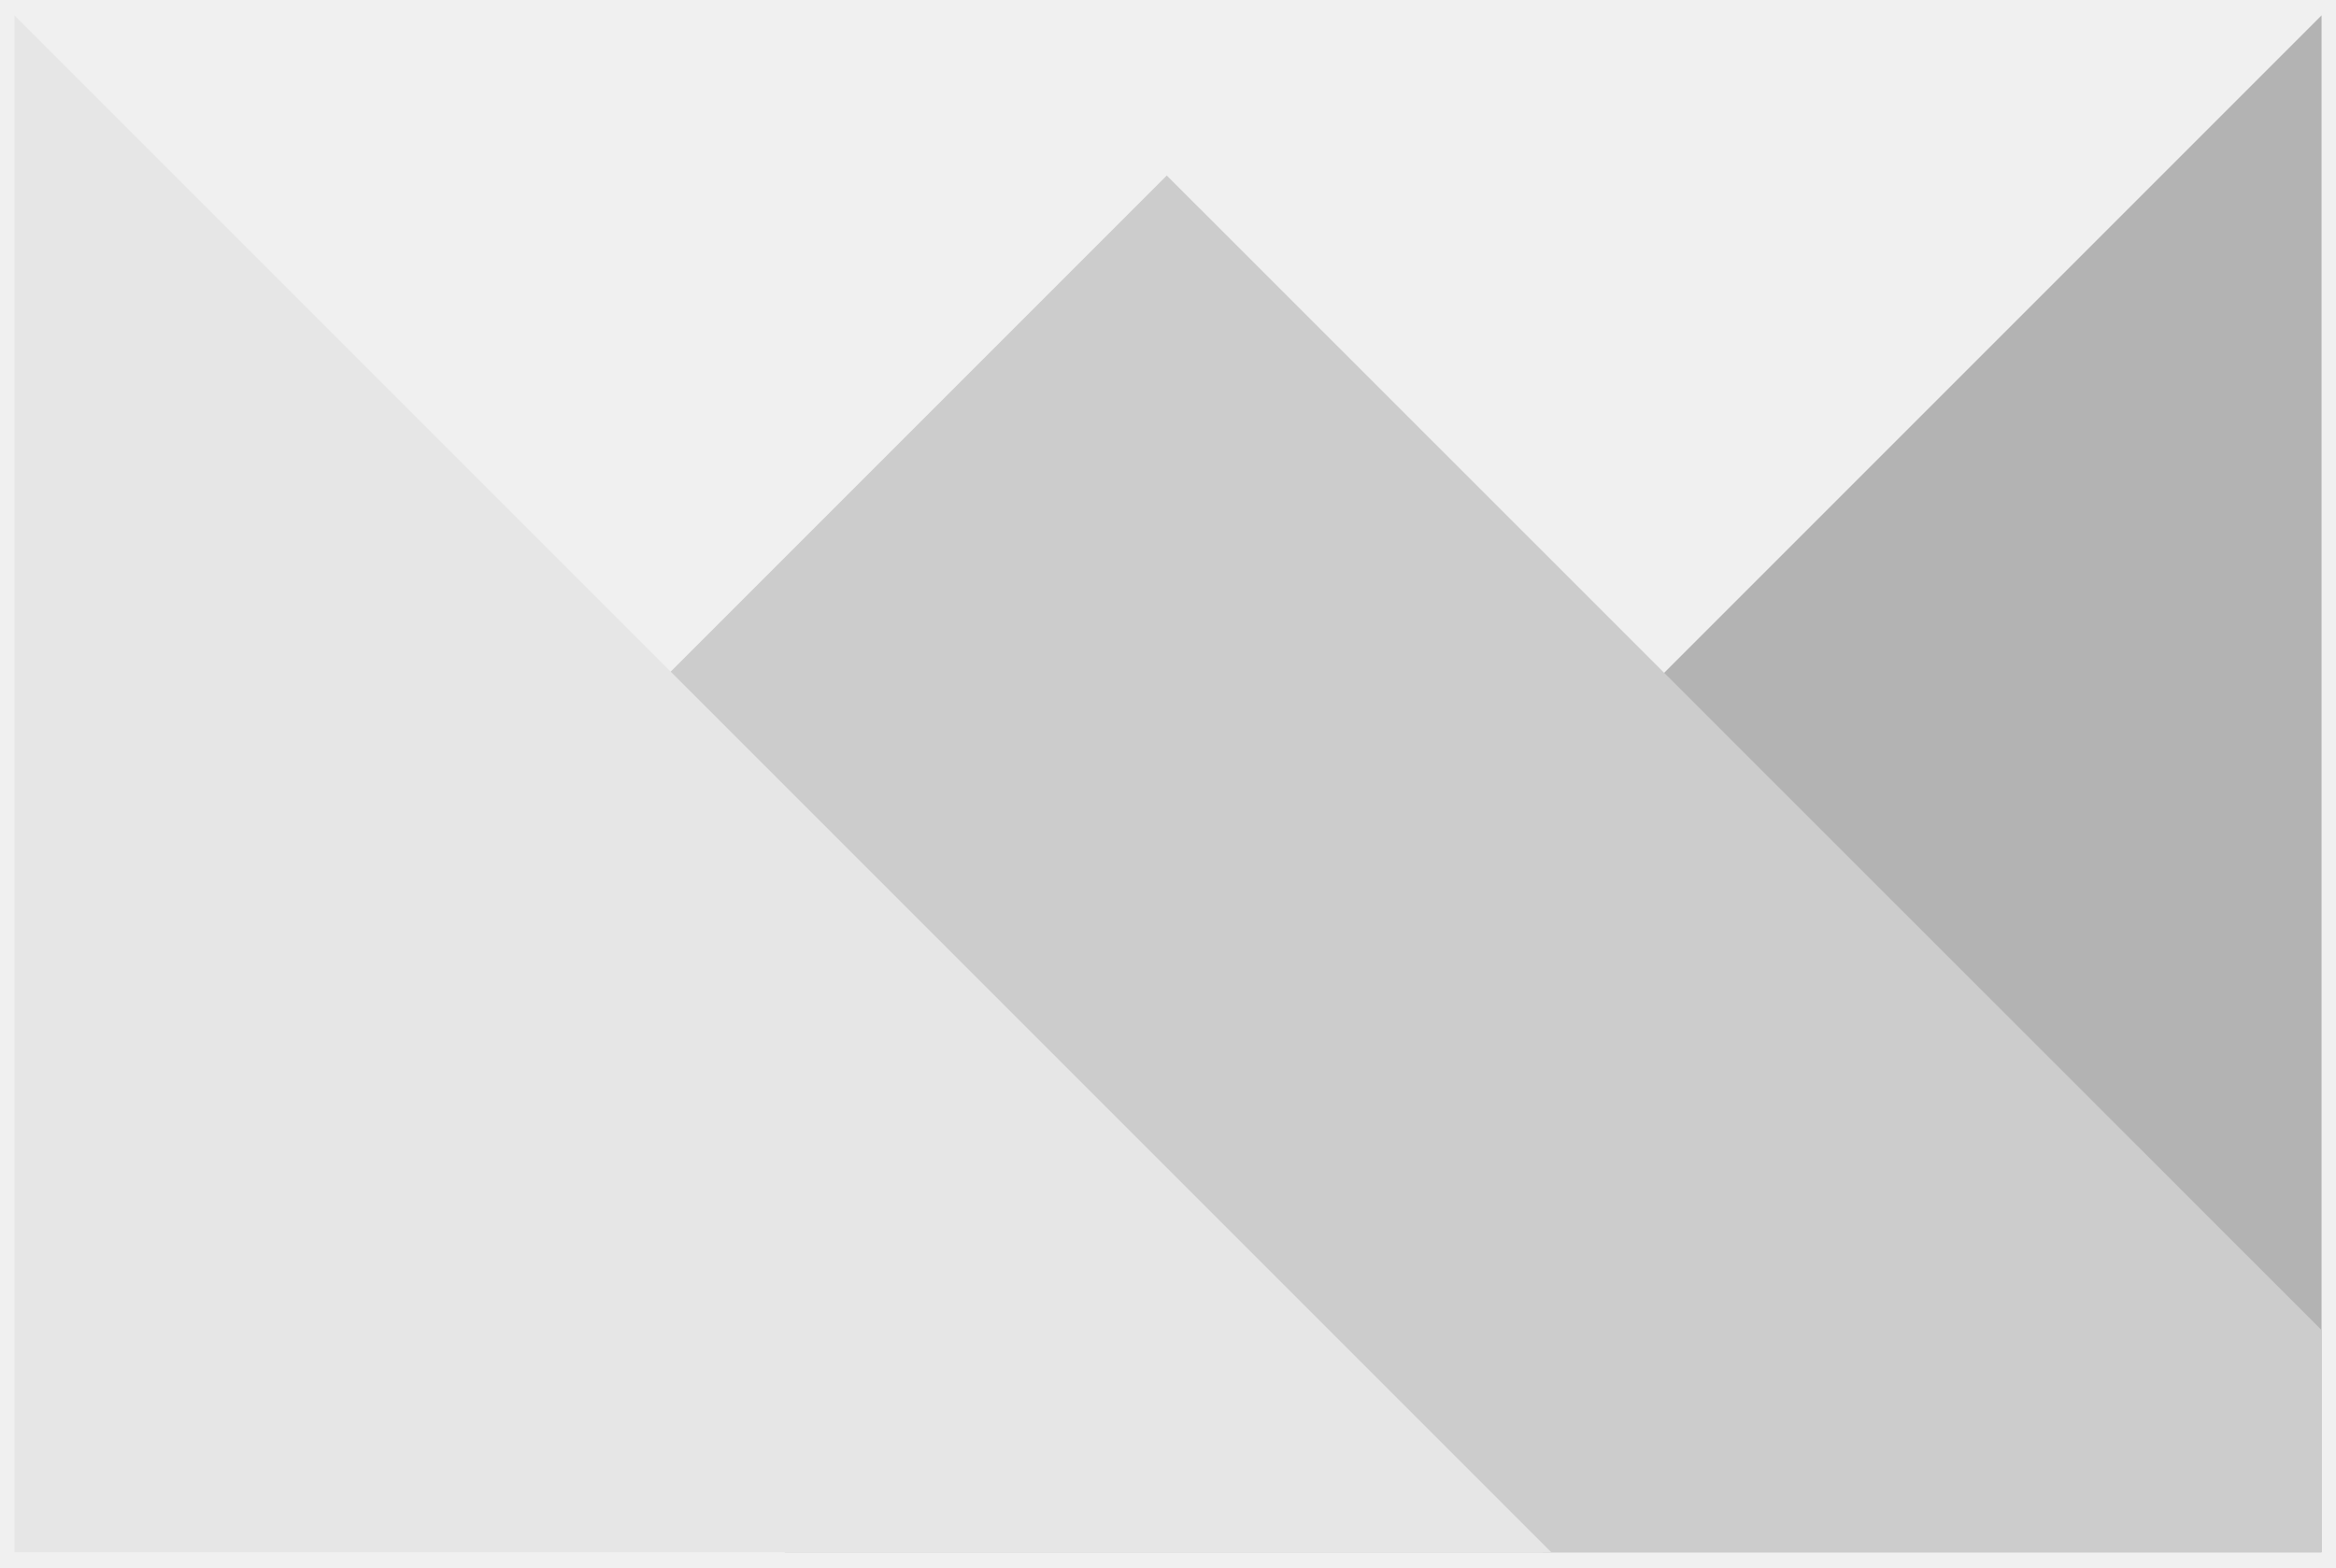
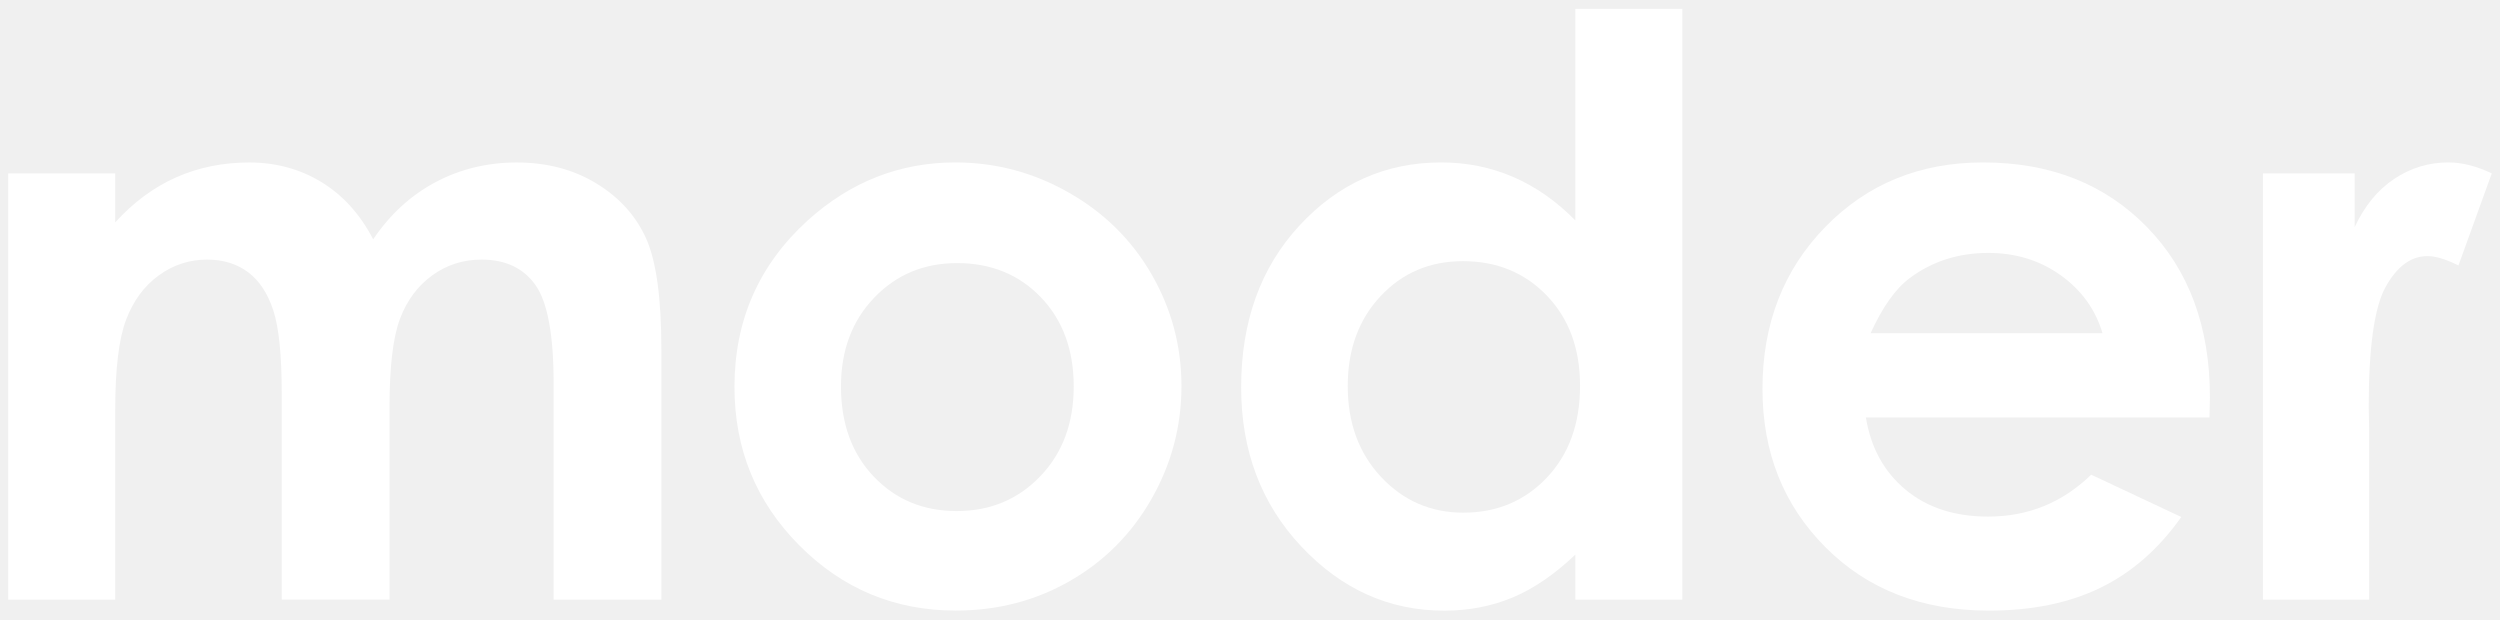
- <svg xmlns="http://www.w3.org/2000/svg" version="1.1" id="Layer_1" x="0px" y="0px" viewBox="0 0 76 51" style="enable-background:new 0 0 76 51;" xml:space="preserve">
+ <svg xmlns="http://www.w3.org/2000/svg" version="1.1" id="Layer_1" x="0px" y="0px" viewBox="0 0 565 140" style="enable-background:new 0 0 565 140;" xml:space="preserve">
  <style type="text/css">
- 	.st0{fill:#FFFFFF;}
- 	.st1{fill:#B3B3B3;}
- 	.st2{fill:#CCCCCC;}
- 	.st3{fill:#E6E6E6;}
- 	.st4{fill:#4D4D4D;}
- 	.st5{fill:#333333;}
- 	.st6{fill:#1A1A1A;}
+ 	.st0{fill:none;stroke:#000000;stroke-miterlimit:10;}
+ 	.st1{fill:#FFFFFF;}
+ 	.st2{fill:#3761A0;}
</style>
-   <rect x="904" y="1365" class="st0" width="33" height="34" />
-   <polygon class="st1" points="1112.43,499.5 558.93,1053 1112.43,1053 " />
-   <polygon class="st2" points="1112.43,972.96 696.6,557.13 515.87,737.87 832,1053 1112.43,1053 " />
-   <polygon class="st3" points="281.57,499.5 835.07,1053 281.57,1053 " />
-   <polygon class="st1" points="75.53,0.5 25.53,50.5 75.53,50.5 " />
-   <polygon class="st2" points="75.53,43.27 37.96,5.71 21.64,22.03 50.2,50.5 75.53,50.5 " />
-   <polygon class="st3" points="0.47,0.5 50.47,50.5 0.47,50.5 " />
-   <polygon class="st4" points="929.76,1375 916.76,1388 929.76,1388 " />
-   <polygon class="st5" points="929.76,1386.12 919.99,1376.35 915.75,1380.6 923.17,1388 929.76,1388 " />
-   <polygon class="st6" points="910.24,1375 923.24,1388 910.24,1388 " />
+   <g>
+     <line class="st0" x1="-2656.65" y1="-347" x2="-2656.65" y2="-190" />
+     <g>
+       <path d="M-2971.5-286.15h12.09v5.54c2.07-2.27,4.36-3.97,6.89-5.09c2.53-1.12,5.28-1.68,8.26-1.68c3.01,0,5.73,0.74,8.15,2.21    c2.42,1.48,4.37,3.63,5.85,6.46c1.92-2.83,4.28-4.99,7.07-6.46c2.79-1.48,5.84-2.21,9.15-2.21c3.43,0,6.44,0.8,9.04,2.39    c2.6,1.59,4.47,3.67,5.61,6.24s1.71,6.75,1.71,12.53v28.25h-12.18v-24.44c0-5.46-0.68-9.16-2.04-11.09    c-1.36-1.93-3.4-2.9-6.11-2.9c-2.07,0-3.92,0.59-5.56,1.77c-1.64,1.18-2.86,2.81-3.65,4.89c-0.8,2.08-1.2,5.42-1.2,10.03v21.74    h-12.18v-23.34c0-4.31-0.32-7.43-0.95-9.37c-0.64-1.93-1.59-3.37-2.86-4.32c-1.27-0.94-2.81-1.42-4.62-1.42    c-2.01,0-3.84,0.6-5.48,1.79c-1.64,1.2-2.87,2.87-3.68,5.03c-0.81,2.15-1.22,5.55-1.22,10.18v21.43h-12.09V-286.15z" />
+       <path d="M-2864.45-287.39c4.55,0,8.82,1.14,12.82,3.41c4,2.27,7.12,5.36,9.37,9.25c2.24,3.9,3.36,8.1,3.36,12.62    c0,4.55-1.13,8.8-3.39,12.75c-2.26,3.96-5.34,7.05-9.23,9.28c-3.9,2.23-8.19,3.34-12.89,3.34c-6.91,0-12.8-2.46-17.69-7.37    c-4.89-4.92-7.33-10.89-7.33-17.91c0-7.53,2.76-13.8,8.28-18.82C-2876.3-285.21-2870.74-287.39-2864.45-287.39z M-2864.25-276.01    c-3.76,0-6.88,1.31-9.38,3.92c-2.5,2.61-3.75,5.96-3.75,10.03c0,4.19,1.23,7.59,3.7,10.18c2.47,2.6,5.6,3.9,9.38,3.9    c3.78,0,6.93-1.31,9.45-3.94c2.51-2.63,3.77-6.01,3.77-10.14c0-4.13-1.23-7.49-3.7-10.07    C-2857.25-274.72-2860.41-276.01-2864.25-276.01z" />
+       <path d="M-2794.38-304.75h12.09v66.77h-12.09v-5.09c-2.36,2.24-4.73,3.86-7.1,4.85c-2.37,0.99-4.95,1.48-7.72,1.48    c-6.22,0-11.6-2.41-16.14-7.24c-4.54-4.83-6.81-10.83-6.81-18c0-7.44,2.2-13.53,6.59-18.29c4.39-4.75,9.73-7.13,16.01-7.13    c2.89,0,5.6,0.55,8.14,1.64c2.54,1.09,4.88,2.73,7.03,4.92V-304.75z M-2807.09-276.23c-3.74,0-6.84,1.32-9.31,3.96    c-2.47,2.64-3.71,6.03-3.71,10.16c0,4.16,1.26,7.59,3.77,10.27c2.52,2.69,5.61,4.03,9.29,4.03c3.8,0,6.94-1.32,9.44-3.96    c2.5-2.64,3.75-6.1,3.75-10.38c0-4.19-1.25-7.59-3.75-10.18C-2800.1-274.93-2803.26-276.23-2807.09-276.23z" />
+       <path d="M-2722.71-258.57h-38.83c0.56,3.43,2.06,6.15,4.49,8.17c2.44,2.02,5.54,3.03,9.32,3.03c4.52,0,8.4-1.58,11.65-4.74    l10.18,4.78c-2.54,3.6-5.58,6.27-9.12,7.99c-3.54,1.73-7.75,2.59-12.62,2.59c-7.56,0-13.71-2.38-18.46-7.15    c-4.75-4.77-7.13-10.74-7.13-17.91c0-7.35,2.37-13.45,7.11-18.31c4.74-4.86,10.68-7.28,17.82-7.28c7.59,0,13.76,2.43,18.51,7.28    c4.75,4.86,7.13,11.27,7.13,19.24L-2722.71-258.57z M-2734.8-268.09c-0.8-2.69-2.37-4.87-4.72-6.55    c-2.35-1.68-5.08-2.52-8.18-2.52c-3.37,0-6.33,0.94-8.87,2.83c-1.6,1.18-3.08,3.26-4.44,6.24H-2734.8z" />
+       <path d="M-2716.67-286.15h10.36v6.07c1.12-2.39,2.61-4.21,4.47-5.45c1.86-1.24,3.9-1.86,6.11-1.86c1.56,0,3.2,0.41,4.92,1.24    l-3.76,10.41c-1.42-0.71-2.58-1.06-3.5-1.06c-1.86,0-3.43,1.15-4.72,3.45c-1.28,2.3-1.93,6.82-1.93,13.55l0.04,2.35v19.48h-12    V-286.15z" />
+     </g>
+     <g>
+       <path d="M-2610.61-305.15h4.19v5.62c1.46-2.07,2.95-3.59,4.49-4.54c2.12-1.28,4.34-1.91,6.67-1.91c1.58,0,3.07,0.31,4.49,0.93    c1.42,0.62,2.57,1.44,3.47,2.47c0.9,1.03,1.68,2.5,2.33,4.41c1.39-2.55,3.13-4.49,5.22-5.81c2.09-1.32,4.33-1.99,6.74-1.99    c2.25,0,4.23,0.57,5.95,1.7c1.72,1.14,3,2.72,3.83,4.75c0.83,2.03,1.25,5.08,1.25,9.15v17.76h-4.27v-17.76    c0-3.49-0.25-5.88-0.74-7.19c-0.5-1.3-1.35-2.36-2.55-3.15c-1.2-0.8-2.64-1.2-4.3-1.2c-2.03,0-3.88,0.6-5.56,1.79    c-1.68,1.2-2.91,2.79-3.68,4.78c-0.77,1.99-1.16,5.32-1.16,9.98v12.73h-4.19v-16.65c0-3.93-0.24-6.59-0.73-8    c-0.49-1.4-1.34-2.53-2.56-3.38s-2.66-1.27-4.33-1.27c-1.93,0-3.74,0.58-5.42,1.75c-1.68,1.17-2.93,2.74-3.74,4.71    c-0.81,1.97-1.21,4.99-1.21,9.06v13.78h-4.19V-305.15z" />
+       <path d="M-2526.39-283.42l3.53,1.85c-1.16,2.27-2.49,4.11-4.01,5.5c-1.52,1.4-3.22,2.46-5.12,3.18c-1.89,0.73-4.04,1.09-6.43,1.09    c-5.31,0-9.45-1.74-12.45-5.22c-2.99-3.48-4.49-7.41-4.49-11.79c0-4.12,1.27-7.8,3.8-11.03c3.21-4.1,7.51-6.16,12.89-6.16    c5.55,0,9.97,2.1,13.28,6.31c2.35,2.97,3.55,6.68,3.59,11.12h-29.26c0.08,3.78,1.29,6.87,3.62,9.29c2.33,2.42,5.22,3.62,8.65,3.62    c1.66,0,3.27-0.29,4.83-0.86c1.57-0.58,2.9-1.34,4-2.29C-2528.86-279.76-2527.67-281.29-2526.39-283.42z M-2526.39-292.18    c-0.56-2.23-1.37-4.02-2.44-5.35c-1.07-1.33-2.48-2.41-4.23-3.23c-1.76-0.82-3.6-1.23-5.54-1.23c-3.19,0-5.94,1.03-8.23,3.08    c-1.68,1.49-2.94,3.74-3.8,6.73H-2526.39z" />
+       <path d="M-2482.14-317.7v45.08h-4.12v-5.59c-1.75,2.13-3.72,3.74-5.9,4.81c-2.18,1.08-4.57,1.61-7.16,1.61    c-4.6,0-8.53-1.67-11.79-5.01c-3.26-3.34-4.89-7.4-4.89-12.18c0-4.68,1.64-8.69,4.93-12.02c3.29-3.33,7.24-4.99,11.87-4.99    c2.67,0,5.09,0.57,7.25,1.7c2.16,1.14,4.06,2.84,5.69,5.11v-18.53H-2482.14z M-2498.86-301.95c-2.33,0-4.48,0.57-6.45,1.72    c-1.97,1.14-3.54,2.75-4.7,4.82c-1.16,2.07-1.75,4.26-1.75,6.57c0,2.29,0.59,4.48,1.76,6.57c1.18,2.09,2.75,3.72,4.73,4.88    c1.98,1.16,4.11,1.75,6.37,1.75c2.29,0,4.46-0.58,6.51-1.73c2.05-1.15,3.63-2.72,4.73-4.69c1.1-1.97,1.66-4.19,1.66-6.66    c0-3.76-1.24-6.91-3.72-9.43C-2492.19-300.69-2495.24-301.95-2498.86-301.95z" />
+       <path d="M-2471.83-318.54c0.95,0,1.77,0.34,2.44,1.02c0.67,0.68,1.01,1.49,1.01,2.45c0,0.94-0.34,1.74-1.01,2.42    c-0.67,0.68-1.49,1.02-2.44,1.02c-0.93,0-1.74-0.34-2.41-1.02c-0.67-0.68-1.01-1.48-1.01-2.42c0-0.96,0.34-1.77,1.01-2.45    C-2473.56-318.2-2472.76-318.54-2471.83-318.54z M-2473.9-305.15h4.19v32.52h-4.19V-305.15z" />
+       <path d="M-2429.23-305.15v32.52h-4.13v-5.59c-1.75,2.13-3.72,3.74-5.9,4.81c-2.18,1.08-4.57,1.61-7.16,1.61    c-4.6,0-8.53-1.67-11.79-5.01c-3.26-3.34-4.89-7.4-4.89-12.18c0-4.68,1.64-8.69,4.93-12.02c3.29-3.33,7.24-4.99,11.87-4.99    c2.67,0,5.09,0.57,7.25,1.7c2.16,1.14,4.06,2.84,5.69,5.11v-5.98H-2429.23z M-2445.95-301.95c-2.33,0-4.48,0.57-6.45,1.72    c-1.97,1.14-3.54,2.75-4.7,4.82c-1.17,2.07-1.75,4.26-1.75,6.57c0,2.29,0.59,4.48,1.76,6.57c1.17,2.09,2.75,3.72,4.73,4.88    c1.98,1.16,4.11,1.75,6.38,1.75c2.29,0,4.46-0.58,6.51-1.73c2.05-1.15,3.63-2.72,4.73-4.69c1.1-1.97,1.66-4.19,1.66-6.66    c0-3.76-1.24-6.91-3.72-9.43C-2439.28-300.69-2442.33-301.95-2445.95-301.95z" />
+       <path d="M-2578.18-258.43v32.52h-4.13v-5.59c-1.75,2.13-3.72,3.74-5.9,4.81c-2.18,1.08-4.57,1.61-7.16,1.61    c-4.6,0-8.53-1.67-11.79-5.01c-3.26-3.34-4.89-7.4-4.89-12.18c0-4.68,1.64-8.69,4.93-12.02c3.29-3.33,7.24-4.99,11.87-4.99    c2.67,0,5.09,0.57,7.25,1.7c2.16,1.14,4.06,2.84,5.69,5.11v-5.98H-2578.18z M-2594.9-255.23c-2.33,0-4.48,0.57-6.45,1.72    c-1.97,1.14-3.54,2.75-4.7,4.82c-1.17,2.07-1.75,4.26-1.75,6.57c0,2.29,0.59,4.48,1.76,6.57c1.17,2.09,2.75,3.72,4.73,4.88    c1.98,1.16,4.11,1.75,6.38,1.75c2.29,0,4.46-0.58,6.51-1.73c2.05-1.15,3.63-2.72,4.73-4.69c1.1-1.97,1.66-4.19,1.66-6.66    c0-3.76-1.24-6.91-3.72-9.43C-2588.23-253.97-2591.28-255.23-2594.9-255.23z" />
+       <path d="M-2541.34-258.43h4.18v25.92c0,4.56-0.4,7.9-1.2,10.01c-1.1,2.99-3,5.29-5.71,6.91c-2.71,1.61-5.97,2.42-9.77,2.42    c-2.79,0-5.3-0.4-7.52-1.18c-2.22-0.79-4.03-1.85-5.43-3.18c-1.39-1.33-2.68-3.27-3.86-5.83h4.54c1.24,2.15,2.83,3.75,4.79,4.78    c1.96,1.04,4.38,1.55,7.27,1.55c2.85,0,5.26-0.53,7.23-1.59c1.97-1.06,3.37-2.4,4.21-4.01c0.84-1.61,1.26-4.21,1.26-7.79v-1.67    c-1.58,1.99-3.5,3.52-5.77,4.59c-2.27,1.07-4.69,1.6-7.24,1.6c-2.99,0-5.8-0.74-8.44-2.23c-2.63-1.48-4.67-3.48-6.1-5.99    c-1.44-2.51-2.15-5.27-2.15-8.28c0-3.01,0.75-5.81,2.24-8.41c1.5-2.6,3.57-4.66,6.21-6.17c2.64-1.51,5.43-2.27,8.36-2.27    c2.43,0,4.7,0.5,6.81,1.51c2.1,1.01,4.13,2.67,6.09,4.98V-258.43z M-2553.68-255.23c-2.37,0-4.57,0.57-6.61,1.72    c-2.03,1.15-3.63,2.73-4.78,4.75c-1.16,2.02-1.73,4.21-1.73,6.56c0,3.57,1.2,6.52,3.59,8.85c2.39,2.33,5.49,3.5,9.3,3.5    c3.84,0,6.94-1.16,9.28-3.47c2.34-2.31,3.51-5.35,3.51-9.12c0-2.45-0.54-4.64-1.61-6.56c-1.07-1.92-2.6-3.44-4.57-4.56    C-2549.29-254.67-2551.41-255.23-2553.68-255.23z" />
+       <path d="M-2501.42-236.7l3.53,1.85c-1.16,2.27-2.49,4.11-4.01,5.5c-1.52,1.39-3.22,2.46-5.12,3.18c-1.89,0.73-4.04,1.09-6.43,1.09    c-5.31,0-9.45-1.74-12.45-5.22c-2.99-3.48-4.49-7.41-4.49-11.79c0-4.12,1.27-7.8,3.8-11.03c3.21-4.1,7.51-6.16,12.9-6.16    c5.54,0,9.97,2.1,13.28,6.31c2.35,2.97,3.55,6.68,3.59,11.12h-29.26c0.08,3.78,1.29,6.87,3.62,9.29c2.33,2.42,5.22,3.62,8.65,3.62    c1.66,0,3.27-0.29,4.83-0.86c1.57-0.58,2.9-1.34,4-2.29C-2503.88-233.04-2502.7-234.58-2501.42-236.7z M-2501.42-245.46    c-0.56-2.23-1.37-4.02-2.44-5.35c-1.07-1.33-2.48-2.41-4.24-3.23c-1.76-0.82-3.6-1.23-5.54-1.23c-3.19,0-5.94,1.03-8.23,3.08    c-1.68,1.49-2.94,3.74-3.8,6.73H-2501.42z" />
+       <path d="M-2489.63-258.43h4.19v5.83c1.67-2.23,3.53-3.9,5.56-5.01c2.03-1.11,4.24-1.66,6.64-1.66c2.43,0,4.59,0.62,6.47,1.85    c1.88,1.24,3.27,2.9,4.17,4.99c0.9,2.09,1.35,5.35,1.35,9.77v16.74h-4.19v-15.51c0-3.75-0.16-6.25-0.47-7.5    c-0.48-2.15-1.42-3.77-2.79-4.86c-1.38-1.09-3.17-1.63-5.38-1.63c-2.53,0-4.8,0.84-6.8,2.51c-2,1.67-3.32,3.75-3.96,6.22    c-0.4,1.61-0.6,4.56-0.6,8.85v11.93h-4.19V-258.43z" />
+       <path d="M-2421.34-251.67l-3.32,2.06c-2.87-3.81-6.78-5.71-11.73-5.71c-3.96,0-7.25,1.27-9.87,3.82    c-2.62,2.55-3.93,5.64-3.93,9.28c0,2.37,0.6,4.6,1.81,6.69c1.2,2.09,2.86,3.71,4.96,4.87c2.1,1.15,4.45,1.73,7.06,1.73    c4.78,0,8.68-1.9,11.7-5.71l3.32,2.18c-1.55,2.34-3.64,4.16-6.26,5.45s-5.6,1.94-8.95,1.94c-5.14,0-9.41-1.63-12.79-4.9    c-3.39-3.27-5.08-7.24-5.08-11.93c0-3.15,0.79-6.07,2.38-8.77c1.58-2.7,3.76-4.81,6.53-6.32c2.77-1.51,5.87-2.27,9.3-2.27    c2.15,0,4.23,0.33,6.23,0.99c2,0.66,3.7,1.51,5.1,2.57C-2423.5-254.65-2422.32-253.31-2421.34-251.67z" />
+       <path d="M-2417.41-258.43h4.42l11.18,25.04l10.85-25.04h4.45l-19.4,44.42h-4.42l6.26-14.36L-2417.41-258.43z" />
+     </g>
+   </g>
+   <g>
+     <path d="M-2572.59,236.52h38.03v17.42c6.5-7.15,13.73-12.49,21.68-16.02c7.95-3.53,16.61-5.29,26-5.29   c9.48,0,18.03,2.32,25.65,6.97c7.62,4.64,13.76,11.42,18.4,20.34c6.04-8.92,13.45-15.7,22.24-20.34   c8.78-4.64,18.38-6.97,28.79-6.97c10.78,0,20.26,2.51,28.44,7.52c8.18,5.02,14.06,11.56,17.64,19.64   c3.58,8.08,5.37,21.23,5.37,39.43v88.89h-38.31v-76.91c0-17.18-2.14-28.82-6.41-34.9c-4.27-6.08-10.68-9.13-19.23-9.13   c-6.5,0-12.33,1.86-17.49,5.57c-5.15,3.72-8.99,8.85-11.49,15.39c-2.51,6.55-3.76,17.07-3.76,31.56v68.41h-38.31v-73.42   c0-13.56-1-23.38-3-29.47c-2-6.08-5.01-10.61-9.01-13.58c-4-2.97-8.84-4.46-14.52-4.46c-6.33,0-12.08,1.88-17.25,5.64   c-5.17,3.76-9.03,9.03-11.59,15.81c-2.56,6.78-3.84,17.46-3.84,32.04v67.43h-38.03V236.52z" />
+     <path d="M-2235.77,232.61c14.3,0,27.75,3.58,40.33,10.73c12.59,7.15,22.41,16.86,29.47,29.12c7.06,12.26,10.59,25.5,10.59,39.71   c0,14.3-3.55,27.68-10.66,40.12c-7.1,12.45-16.79,22.18-29.05,29.19c-12.26,7.01-25.78,10.52-40.55,10.52   c-21.73,0-40.29-7.73-55.66-23.2c-15.37-15.46-23.06-34.25-23.06-56.36c0-23.69,8.68-43.42,26.05-59.21   C-2273.07,239.49-2255.56,232.61-2235.77,232.61z M-2235.15,268.42c-11.82,0-21.66,4.11-29.52,12.33   c-7.86,8.22-11.79,18.74-11.79,31.56c0,13.19,3.88,23.87,11.65,32.04c7.77,8.17,17.61,12.26,29.52,12.26   c11.91,0,21.82-4.13,29.72-12.4c7.91-8.27,11.86-18.9,11.86-31.9c0-13-3.88-23.57-11.65-31.7   C-2213.12,272.48-2223.05,268.42-2235.15,268.42z" />
+     <path d="M-2015.29,178h38.03v210.1h-38.03v-16.02c-7.43,7.06-14.87,12.14-22.34,15.26c-7.47,3.11-15.56,4.67-24.28,4.67   c-19.58,0-36.51-7.59-50.8-22.78c-14.29-15.19-21.43-34.06-21.43-56.64c0-23.4,6.91-42.58,20.73-57.54   c13.82-14.95,30.61-22.43,50.38-22.43c9.09,0,17.62,1.72,25.6,5.15c7.98,3.44,15.35,8.59,22.13,15.46V178z M-2055.28,267.72   c-11.76,0-21.52,4.16-29.3,12.47c-7.78,8.31-11.66,18.97-11.66,31.97c0,13.1,3.95,23.87,11.87,32.32   c7.92,8.45,17.66,12.68,29.23,12.68c11.94,0,21.85-4.16,29.71-12.47c7.87-8.31,11.8-19.2,11.8-32.67c0-13.19-3.94-23.87-11.8-32.04   C-2033.29,271.81-2043.24,267.72-2055.28,267.72z" />
+     <path d="M-1789.79,323.31h-122.19c1.76,10.78,6.48,19.34,14.14,25.71c7.66,6.36,17.44,9.54,29.33,9.54   c14.21,0,26.42-4.97,36.64-14.91l32.04,15.05c-7.99,11.33-17.55,19.72-28.7,25.15c-11.14,5.43-24.38,8.15-39.71,8.15   c-23.78,0-43.15-7.5-58.1-22.5c-14.96-15-22.43-33.79-22.43-56.36c0-23.13,7.45-42.33,22.36-57.61   c14.91-15.28,33.6-22.92,56.08-22.92c23.87,0,43.28,7.64,58.24,22.92c14.95,15.28,22.43,35.46,22.43,60.54L-1789.79,323.31z    M-1827.83,293.36c-2.51-8.45-7.47-15.32-14.86-20.62c-7.4-5.29-15.98-7.94-25.75-7.94c-10.61,0-19.91,2.97-27.91,8.92   c-5.02,3.72-9.68,10.26-13.96,19.64H-1827.83z" />
+     <path d="M-1770.78,236.52h32.6v19.09c3.53-7.52,8.22-13.24,14.07-17.14c5.85-3.9,12.26-5.85,19.23-5.85c4.92,0,10.08,1.3,15.46,3.9   l-11.84,32.74c-4.46-2.23-8.13-3.34-11.01-3.34c-5.85,0-10.8,3.62-14.84,10.87c-4.04,7.25-6.06,21.46-6.06,42.63l0.14,7.38v61.3   h-37.76V236.52z" />
+   </g>
+   <g>
+     <path class="st1" d="M1.86,39.19h24.17v11.07c4.13-4.54,8.73-7.94,13.78-10.18c5.05-2.24,10.56-3.36,16.53-3.36   c6.02,0,11.46,1.48,16.3,4.43c4.84,2.95,8.74,7.26,11.7,12.93c3.84-5.67,8.55-9.98,14.13-12.93c5.58-2.95,11.68-4.43,18.3-4.43   c6.85,0,12.88,1.59,18.08,4.78c5.2,3.19,8.93,7.35,11.21,12.48s3.41,13.49,3.41,25.06v56.49h-24.35V86.65   c0-10.92-1.36-18.31-4.07-22.18c-2.72-3.87-6.79-5.8-12.22-5.8c-4.13,0-7.84,1.18-11.11,3.54c-3.28,2.36-5.71,5.62-7.3,9.78   c-1.59,4.16-2.39,10.85-2.39,20.05v43.47H63.67V88.86c0-8.62-0.64-14.86-1.91-18.73c-1.27-3.87-3.18-6.74-5.72-8.63   c-2.54-1.89-5.62-2.83-9.23-2.83c-4.02,0-7.68,1.2-10.96,3.59c-3.28,2.39-5.74,5.74-7.37,10.05c-1.63,4.31-2.44,11.1-2.44,20.36   v42.85H1.86V39.19z" />
+     <path class="st1" d="M215.92,36.71c9.09,0,17.63,2.27,25.63,6.82c8,4.55,14.24,10.71,18.73,18.5c4.48,7.79,6.73,16.2,6.73,25.23   c0,9.09-2.26,17.59-6.77,25.5c-4.51,7.91-10.67,14.09-18.46,18.55c-7.79,4.46-16.38,6.68-25.77,6.68   c-13.81,0-25.6-4.91-35.37-14.74s-14.65-21.77-14.65-35.81c0-15.05,5.52-27.59,16.56-37.63C192.21,41.08,203.34,36.71,215.92,36.71   z M216.31,59.46c-7.51,0-13.76,2.61-18.76,7.84c-5,5.22-7.49,11.91-7.49,20.05c0,8.38,2.47,15.17,7.41,20.36   c4.94,5.19,11.19,7.79,18.76,7.79c7.57,0,13.86-2.63,18.89-7.88c5.03-5.25,7.54-12.01,7.54-20.28c0-8.26-2.47-14.98-7.41-20.14   C230.31,62.05,224,59.46,216.31,59.46z" />
+     <path class="st1" d="M356.03,2h24.17v133.52h-24.17v-10.18c-4.72,4.49-9.45,7.72-14.2,9.7c-4.75,1.98-9.89,2.97-15.43,2.97   c-12.44,0-23.2-4.83-32.28-14.48c-9.08-9.65-13.62-21.65-13.62-35.99c0-14.87,4.39-27.06,13.18-36.57   c8.79-9.5,19.46-14.26,32.02-14.26c5.78,0,11.2,1.09,16.27,3.28c5.07,2.18,9.76,5.46,14.06,9.83V2z M330.62,59.02   c-7.47,0-13.68,2.64-18.62,7.92c-4.94,5.28-7.41,12.06-7.41,20.32c0,8.32,2.51,15.17,7.54,20.54c5.03,5.37,11.22,8.06,18.58,8.06   c7.59,0,13.88-2.64,18.88-7.92c5-5.28,7.5-12.2,7.5-20.76c0-8.38-2.5-15.17-7.5-20.37C344.6,61.62,338.27,59.02,330.62,59.02z" />
+     <path class="st1" d="M499.34,94.35h-77.65c1.12,6.85,4.12,12.29,8.99,16.34c4.87,4.04,11.08,6.06,18.64,6.06   c9.03,0,16.79-3.16,23.29-9.47l20.36,9.56c-5.08,7.2-11.16,12.53-18.24,15.98c-7.08,3.45-15.49,5.18-25.23,5.18   c-15.11,0-27.42-4.77-36.92-14.3c-9.51-9.53-14.26-21.47-14.26-35.81c0-14.7,4.74-26.9,14.21-36.61   c9.47-9.71,21.35-14.57,35.64-14.57c15.17,0,27.51,4.86,37.01,14.57c9.5,9.71,14.26,22.53,14.26,38.47L499.34,94.35z M475.17,75.31   c-1.6-5.37-4.75-9.74-9.45-13.1c-4.7-3.36-10.15-5.05-16.36-5.05c-6.74,0-12.65,1.89-17.74,5.67c-3.19,2.36-6.15,6.52-8.87,12.48   H475.17z" />
+     <path class="st1" d="M511.43,39.19h20.72v12.13c2.24-4.78,5.22-8.41,8.94-10.89c3.72-2.48,7.79-3.72,12.22-3.72   c3.13,0,6.4,0.83,9.83,2.48l-7.53,20.81c-2.83-1.42-5.17-2.12-7-2.12c-3.72,0-6.86,2.3-9.43,6.91c-2.57,4.6-3.85,13.64-3.85,27.09   l0.09,4.69v38.96h-23.99V39.19z" />
+   </g>
+   <g>
+     <path class="st2" d="M-2921.59,868.52h38.03v17.42c6.5-7.15,13.73-12.49,21.68-16.02c7.95-3.53,16.61-5.29,26-5.29   c9.48,0,18.03,2.32,25.65,6.97c7.62,4.64,13.76,11.42,18.4,20.34c6.04-8.92,13.45-15.7,22.24-20.34   c8.78-4.64,18.38-6.97,28.79-6.97c10.78,0,20.26,2.51,28.44,7.52c8.18,5.02,14.06,11.56,17.64,19.64   c3.58,8.08,5.37,21.23,5.37,39.43v88.89h-38.31v-76.91c0-17.18-2.14-28.82-6.41-34.9c-4.27-6.08-10.68-9.13-19.23-9.13   c-6.5,0-12.33,1.86-17.49,5.57c-5.15,3.72-8.99,8.85-11.49,15.39c-2.51,6.55-3.76,17.07-3.76,31.56v68.41h-38.31v-73.42   c0-13.56-1-23.38-3-29.47c-2-6.08-5.01-10.61-9.01-13.58c-4-2.97-8.84-4.46-14.52-4.46c-6.33,0-12.08,1.88-17.25,5.64   s-9.03,9.03-11.59,15.81c-2.56,6.78-3.84,17.46-3.84,32.04v67.43h-38.03V868.52z" />
+     <path class="st2" d="M-2584.77,864.61c14.3,0,27.75,3.58,40.33,10.73c12.59,7.15,22.41,16.86,29.47,29.12   c7.06,12.26,10.59,25.5,10.59,39.71c0,14.3-3.55,27.68-10.66,40.12c-7.1,12.45-16.79,22.18-29.05,29.19   c-12.26,7.01-25.78,10.52-40.55,10.52c-21.73,0-40.29-7.73-55.66-23.2c-15.37-15.46-23.06-34.25-23.06-56.36   c0-23.69,8.68-43.42,26.05-59.21C-2622.07,871.49-2604.56,864.61-2584.77,864.61z M-2584.15,900.42   c-11.82,0-21.66,4.11-29.52,12.33c-7.86,8.22-11.79,18.74-11.79,31.56c0,13.19,3.88,23.87,11.65,32.04   c7.77,8.17,17.61,12.26,29.52,12.26c11.91,0,21.82-4.13,29.72-12.4c7.91-8.27,11.86-18.9,11.86-31.9c0-13-3.88-23.57-11.65-31.7   C-2562.12,904.48-2572.05,900.42-2584.15,900.42z" />
+     <path class="st2" d="M-2364.29,810h38.03v210.1h-38.03v-16.02c-7.43,7.06-14.87,12.14-22.34,15.26   c-7.47,3.11-15.56,4.67-24.28,4.67c-19.58,0-36.51-7.59-50.8-22.78c-14.29-15.19-21.43-34.06-21.43-56.64   c0-23.4,6.91-42.58,20.73-57.54c13.82-14.95,30.61-22.43,50.38-22.43c9.09,0,17.62,1.72,25.6,5.15   c7.98,3.44,15.35,8.59,22.13,15.46V810z M-2404.28,899.72c-11.76,0-21.52,4.16-29.3,12.47c-7.78,8.31-11.66,18.97-11.66,31.97   c0,13.1,3.95,23.87,11.87,32.32c7.92,8.45,17.66,12.68,29.23,12.68c11.94,0,21.85-4.16,29.71-12.47c7.87-8.31,11.8-19.2,11.8-32.67   c0-13.19-3.94-23.87-11.8-32.04C-2382.29,903.81-2392.24,899.72-2404.28,899.72z" />
+     <path class="st2" d="M-2138.79,955.31h-122.19c1.76,10.78,6.48,19.34,14.14,25.71c7.66,6.36,17.44,9.54,29.33,9.54   c14.21,0,26.42-4.97,36.64-14.91l32.04,15.05c-7.99,11.33-17.55,19.72-28.7,25.15c-11.14,5.43-24.38,8.15-39.71,8.15   c-23.78,0-43.15-7.5-58.1-22.5c-14.96-15-22.43-33.79-22.43-56.36c0-23.13,7.45-42.33,22.36-57.61   c14.91-15.28,33.6-22.92,56.08-22.92c23.87,0,43.28,7.64,58.24,22.92c14.95,15.28,22.43,35.46,22.43,60.54L-2138.79,955.31z    M-2176.83,925.36c-2.51-8.45-7.47-15.32-14.86-20.62c-7.4-5.29-15.98-7.94-25.75-7.94c-10.6,0-19.91,2.97-27.91,8.92   c-5.02,3.72-9.68,10.26-13.96,19.64H-2176.83z" />
+     <path class="st2" d="M-2119.77,868.52h32.6v19.09c3.53-7.52,8.22-13.24,14.07-17.14c5.85-3.9,12.26-5.85,19.23-5.85   c4.92,0,10.08,1.3,15.46,3.9l-11.84,32.74c-4.46-2.23-8.13-3.34-11.01-3.34c-5.85,0-10.8,3.62-14.84,10.87   c-4.04,7.25-6.06,21.46-6.06,42.63l0.14,7.38v61.3h-37.76V868.52z" />
+   </g>
+   <polyline class="st0" points="-2324,233 -2324,88 -2039,88 " />
+   <text transform="matrix(1 0 0 1 -2324.374 70.2275)">
+     <tspan x="0" y="0" style="font-family:'CenturyGothic'; font-size:31.697px;">razmak med </tspan>
+     <tspan x="198.06" y="0" style="font-family:'MyriadPro-Regular'; font-size:31.697px;">črkami : -10</tspan>
+   </text>
+   <text transform="matrix(1 0 0 1 -2352.374 484.2275)" style="font-family:'CenturyGothic'; font-size:31.697px;">pisava : century gothic bold</text>
+   <text transform="matrix(1 0 0 1 -1620.373 908.2275)">
+     <tspan x="0" y="0" style="font-family:'CenturyGothic'; font-size:31.697px;">pantone : 8183 C</tspan>
+     <tspan x="0" y="38.04" style="font-family:'CenturyGothic'; font-size:31.697px;">RGB (55, 97, 160)</tspan>
+     <tspan x="0" y="76.07" style="font-family:'CenturyGothic'; font-size:31.697px;">#3761A0</tspan>
+   </text>
+   <text transform="matrix(1 0 0 1 -2306.374 517.2275)" style="font-family:'CenturyGothic'; font-size:31.697px;">razmak vrstic : 24,19pt</text>
+   <polyline class="st0" points="-2573,408 -2573,440 -1730,440 -1730,408 " />
+   <rect x="-1932" y="824" class="st2" width="236" height="236" />
</svg>
